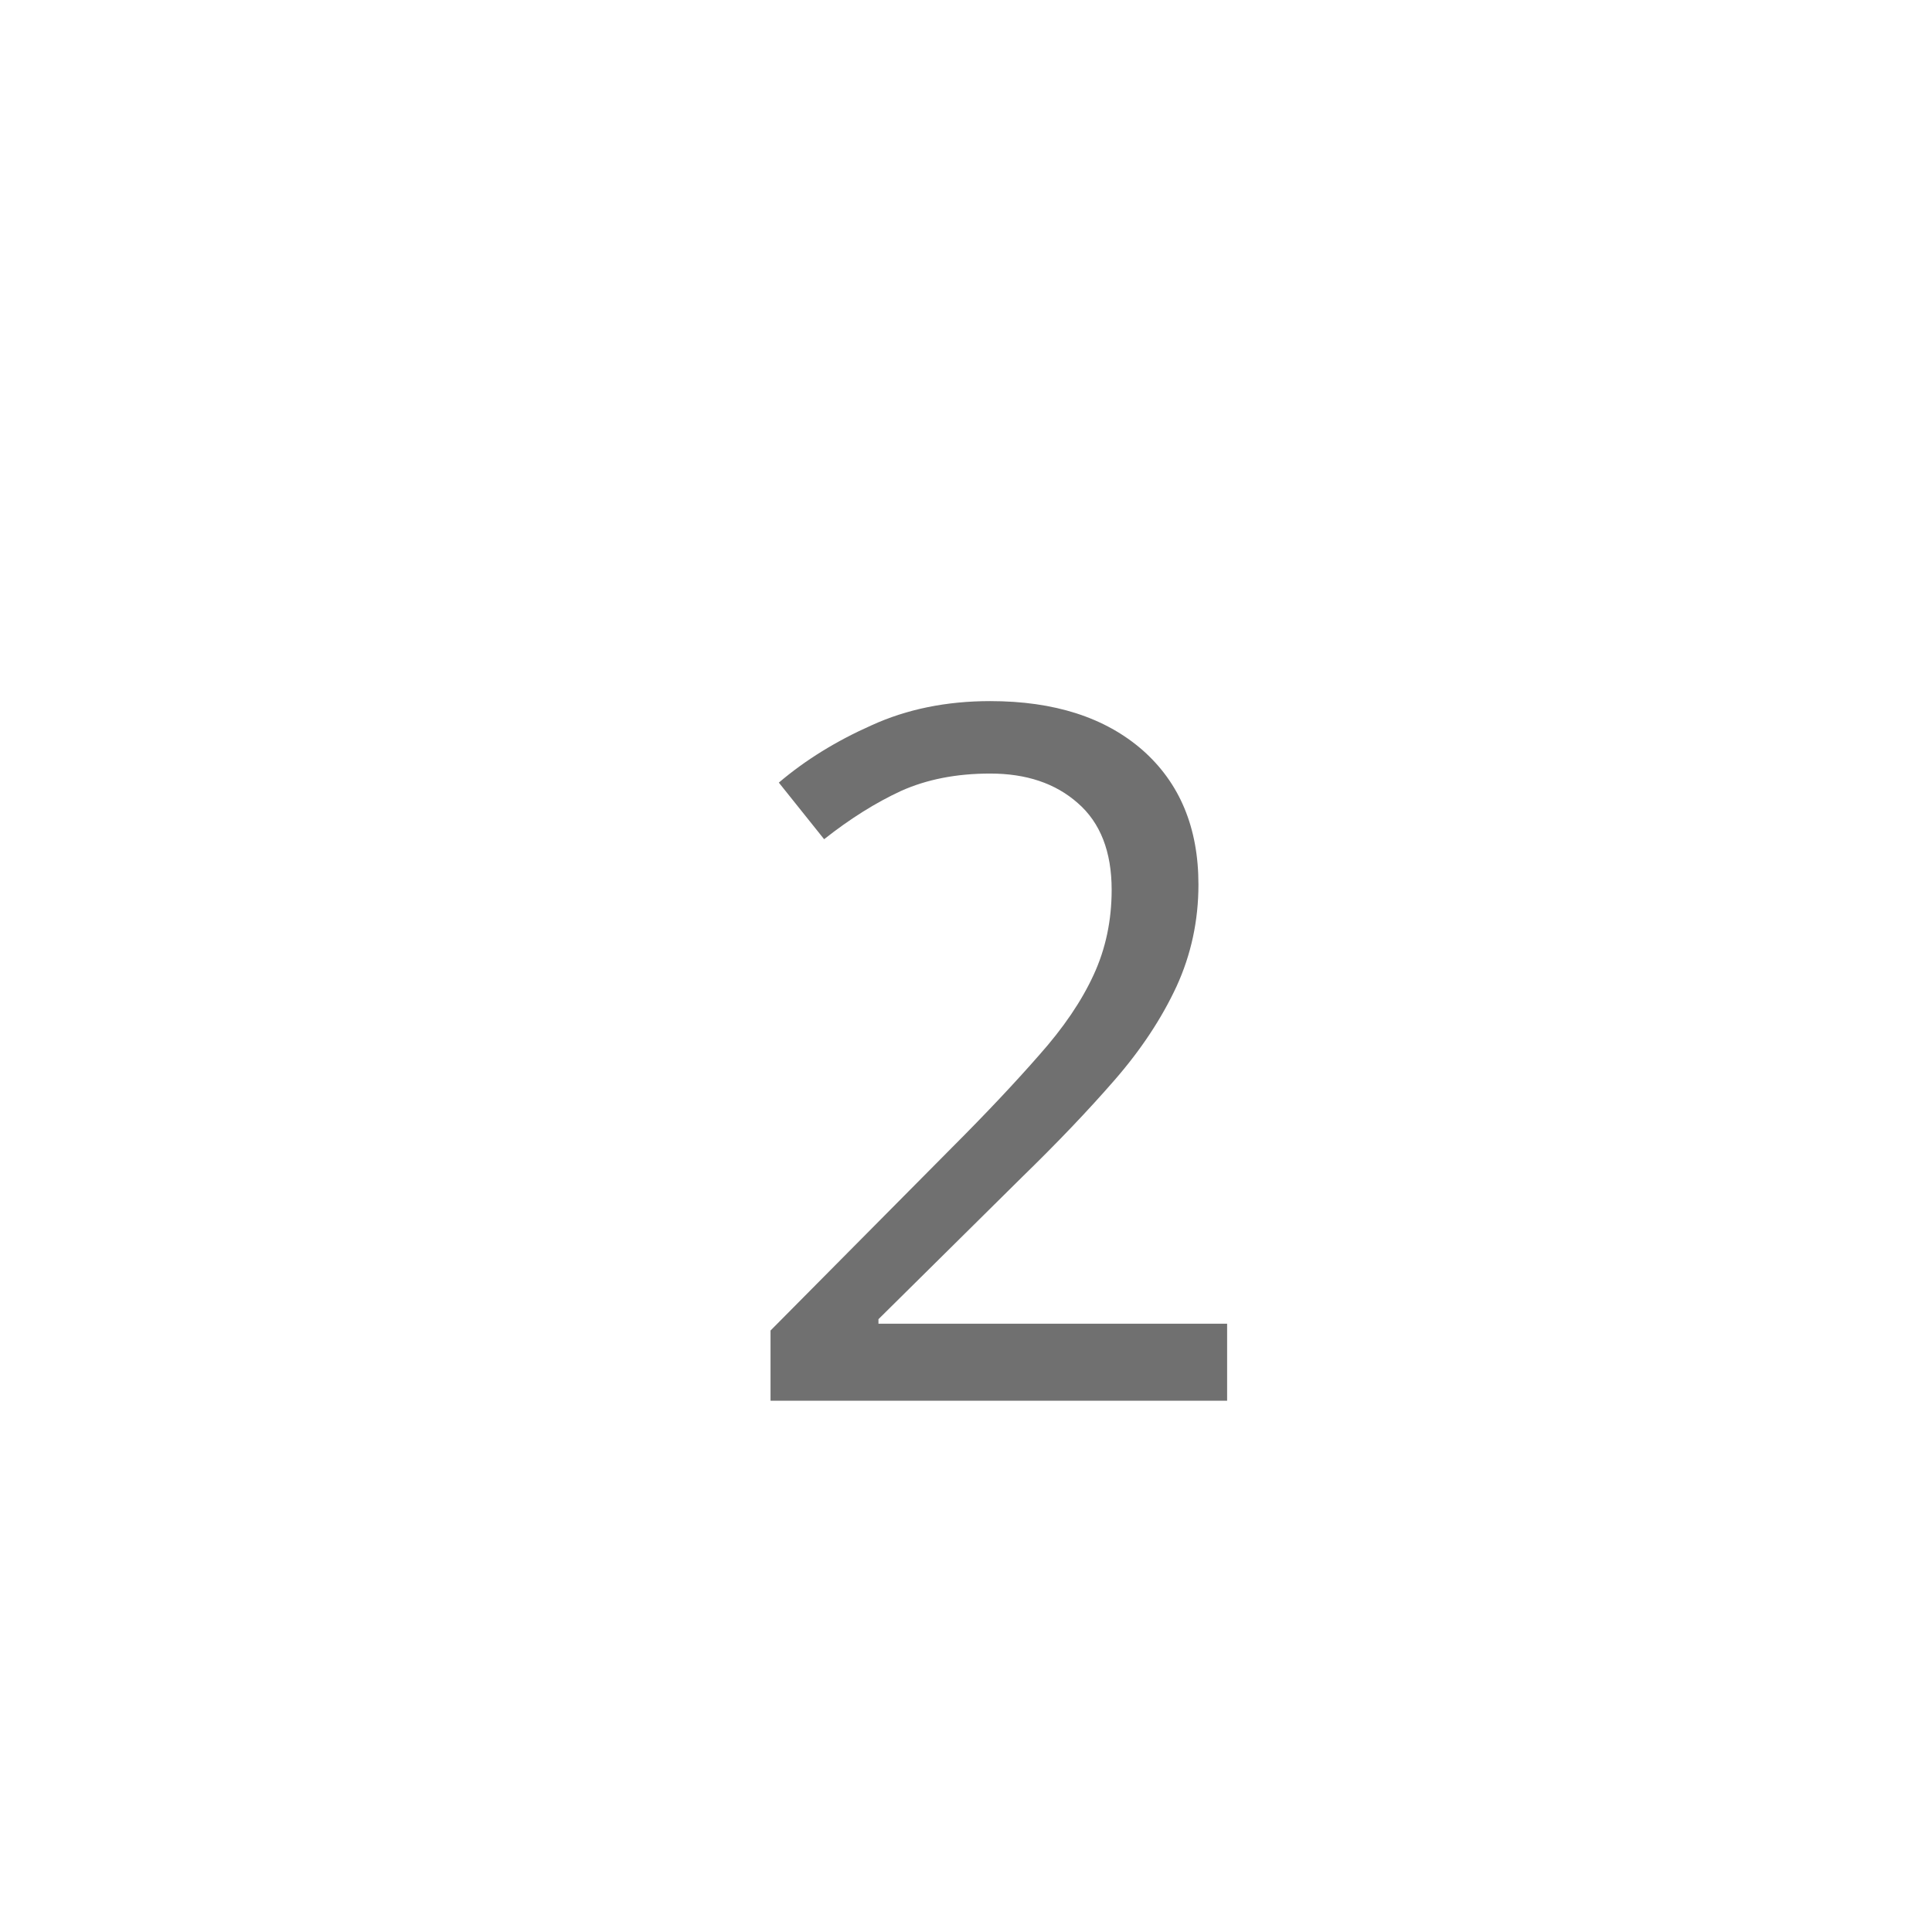
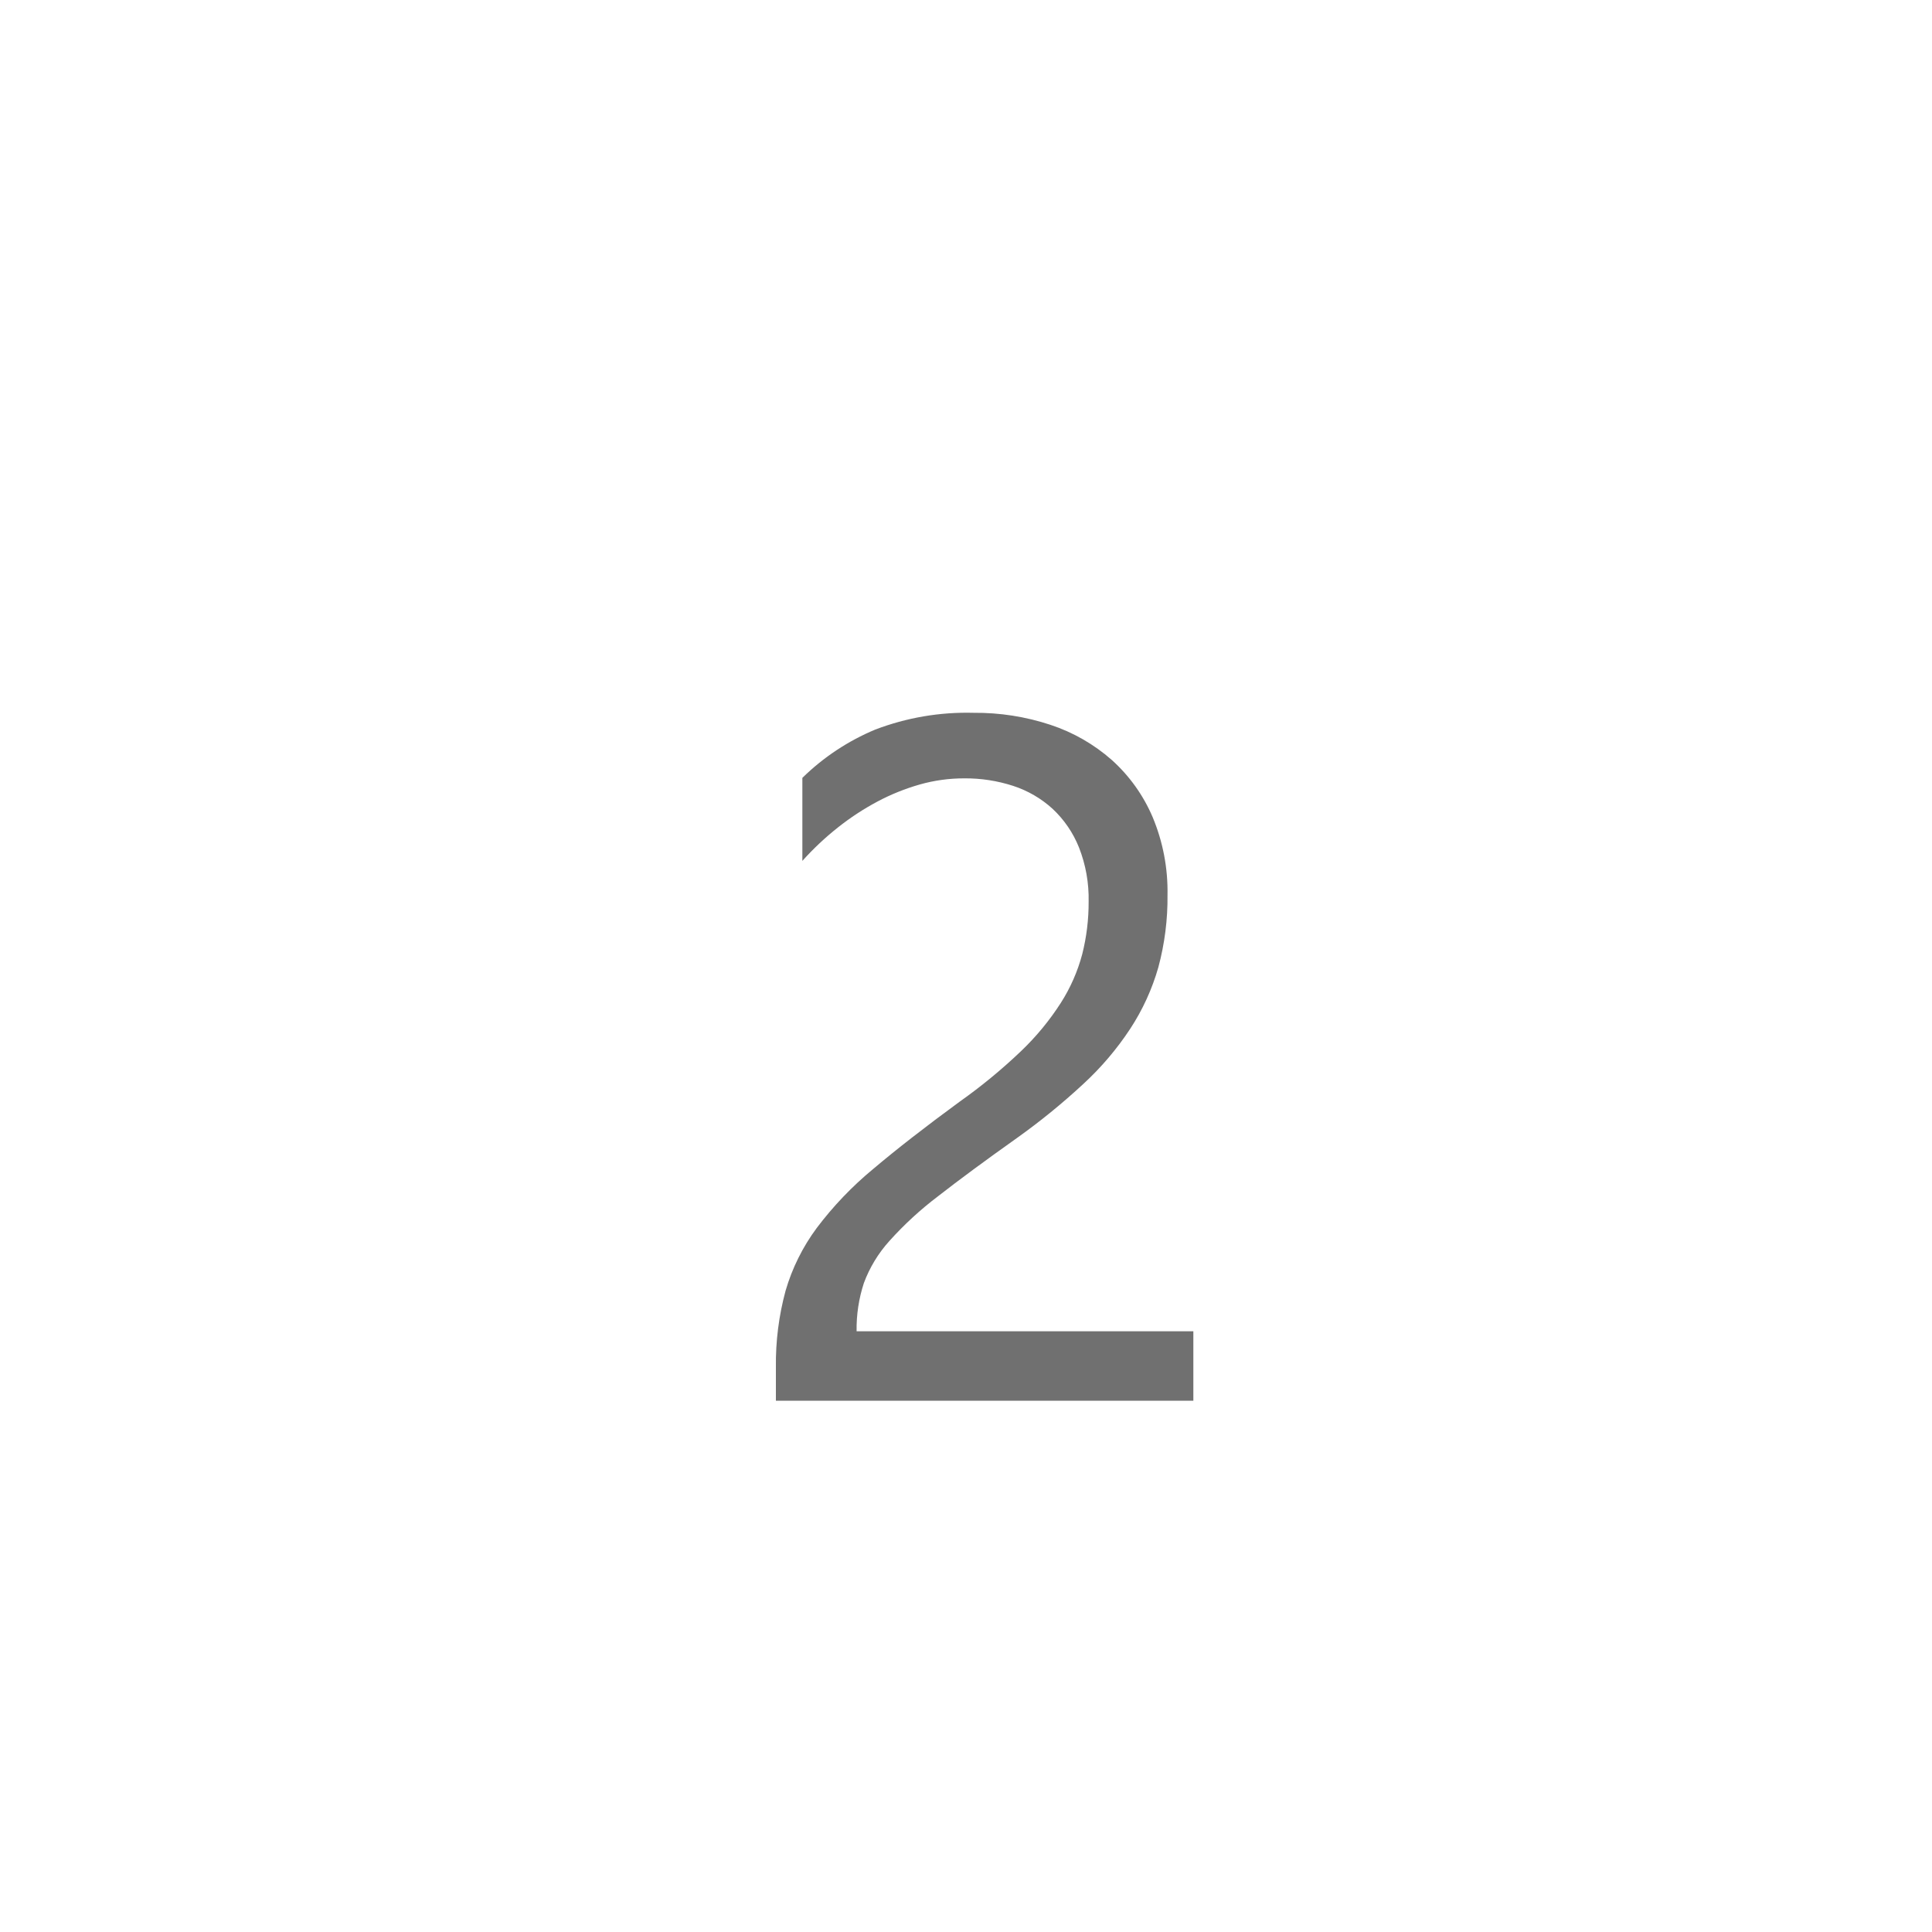
<svg xmlns="http://www.w3.org/2000/svg" width="40" height="40" viewBox="0 0 40 40">
  <g id="_2_plain" data-name="2_plain" transform="translate(-145 -616)">
-     <circle id="Ellipse_4" data-name="Ellipse 4" cx="20" cy="20" r="20" transform="translate(145 616)" fill="rgba(255,255,255,0)" />
-     <text id="_2" data-name="2" transform="translate(160 645)" fill="#707070" font-size="20" font-family="SegoeUI, Segoe UI">
-       <tspan x="0" y="0">2</tspan>
-     </text>
+     <path id="Path_14" data-name="Path 14" d="M7.539-10.332a2.9,2.9,0,0,0-.2-1.123,2.225,2.225,0,0,0-.547-.8,2.241,2.241,0,0,0-.815-.474,3.193,3.193,0,0,0-1.016-.156,3.359,3.359,0,0,0-.918.127,4.463,4.463,0,0,0-.874.352,5.377,5.377,0,0,0-.82.537,5.925,5.925,0,0,0-.737.693v-1.719a4.788,4.788,0,0,1,1.509-1,5.312,5.312,0,0,1,2.036-.347,4.915,4.915,0,0,1,1.592.249,3.65,3.65,0,0,1,1.27.728,3.363,3.363,0,0,1,.845,1.182,3.985,3.985,0,0,1,.308,1.611,5.525,5.525,0,0,1-.19,1.5A4.651,4.651,0,0,1,8.4-7.7a6.126,6.126,0,0,1-.972,1.143A13.764,13.764,0,0,1,6.055-5.439q-.986.7-1.626,1.2a7.188,7.188,0,0,0-1.016.933,2.706,2.706,0,0,0-.527.869,3.038,3.038,0,0,0-.151,1H9.707V0H1.064V-.693a5.778,5.778,0,0,1,.2-1.582,4.108,4.108,0,0,1,.645-1.3A7.208,7.208,0,0,1,3.081-4.8q.728-.615,1.782-1.387A11.267,11.267,0,0,0,6.138-7.236a5.433,5.433,0,0,0,.825-1,3.577,3.577,0,0,0,.444-1.011A4.358,4.358,0,0,0,7.539-10.332Z" transform="translate(160 645)" fill="#707070" />
  </g>
</svg>
